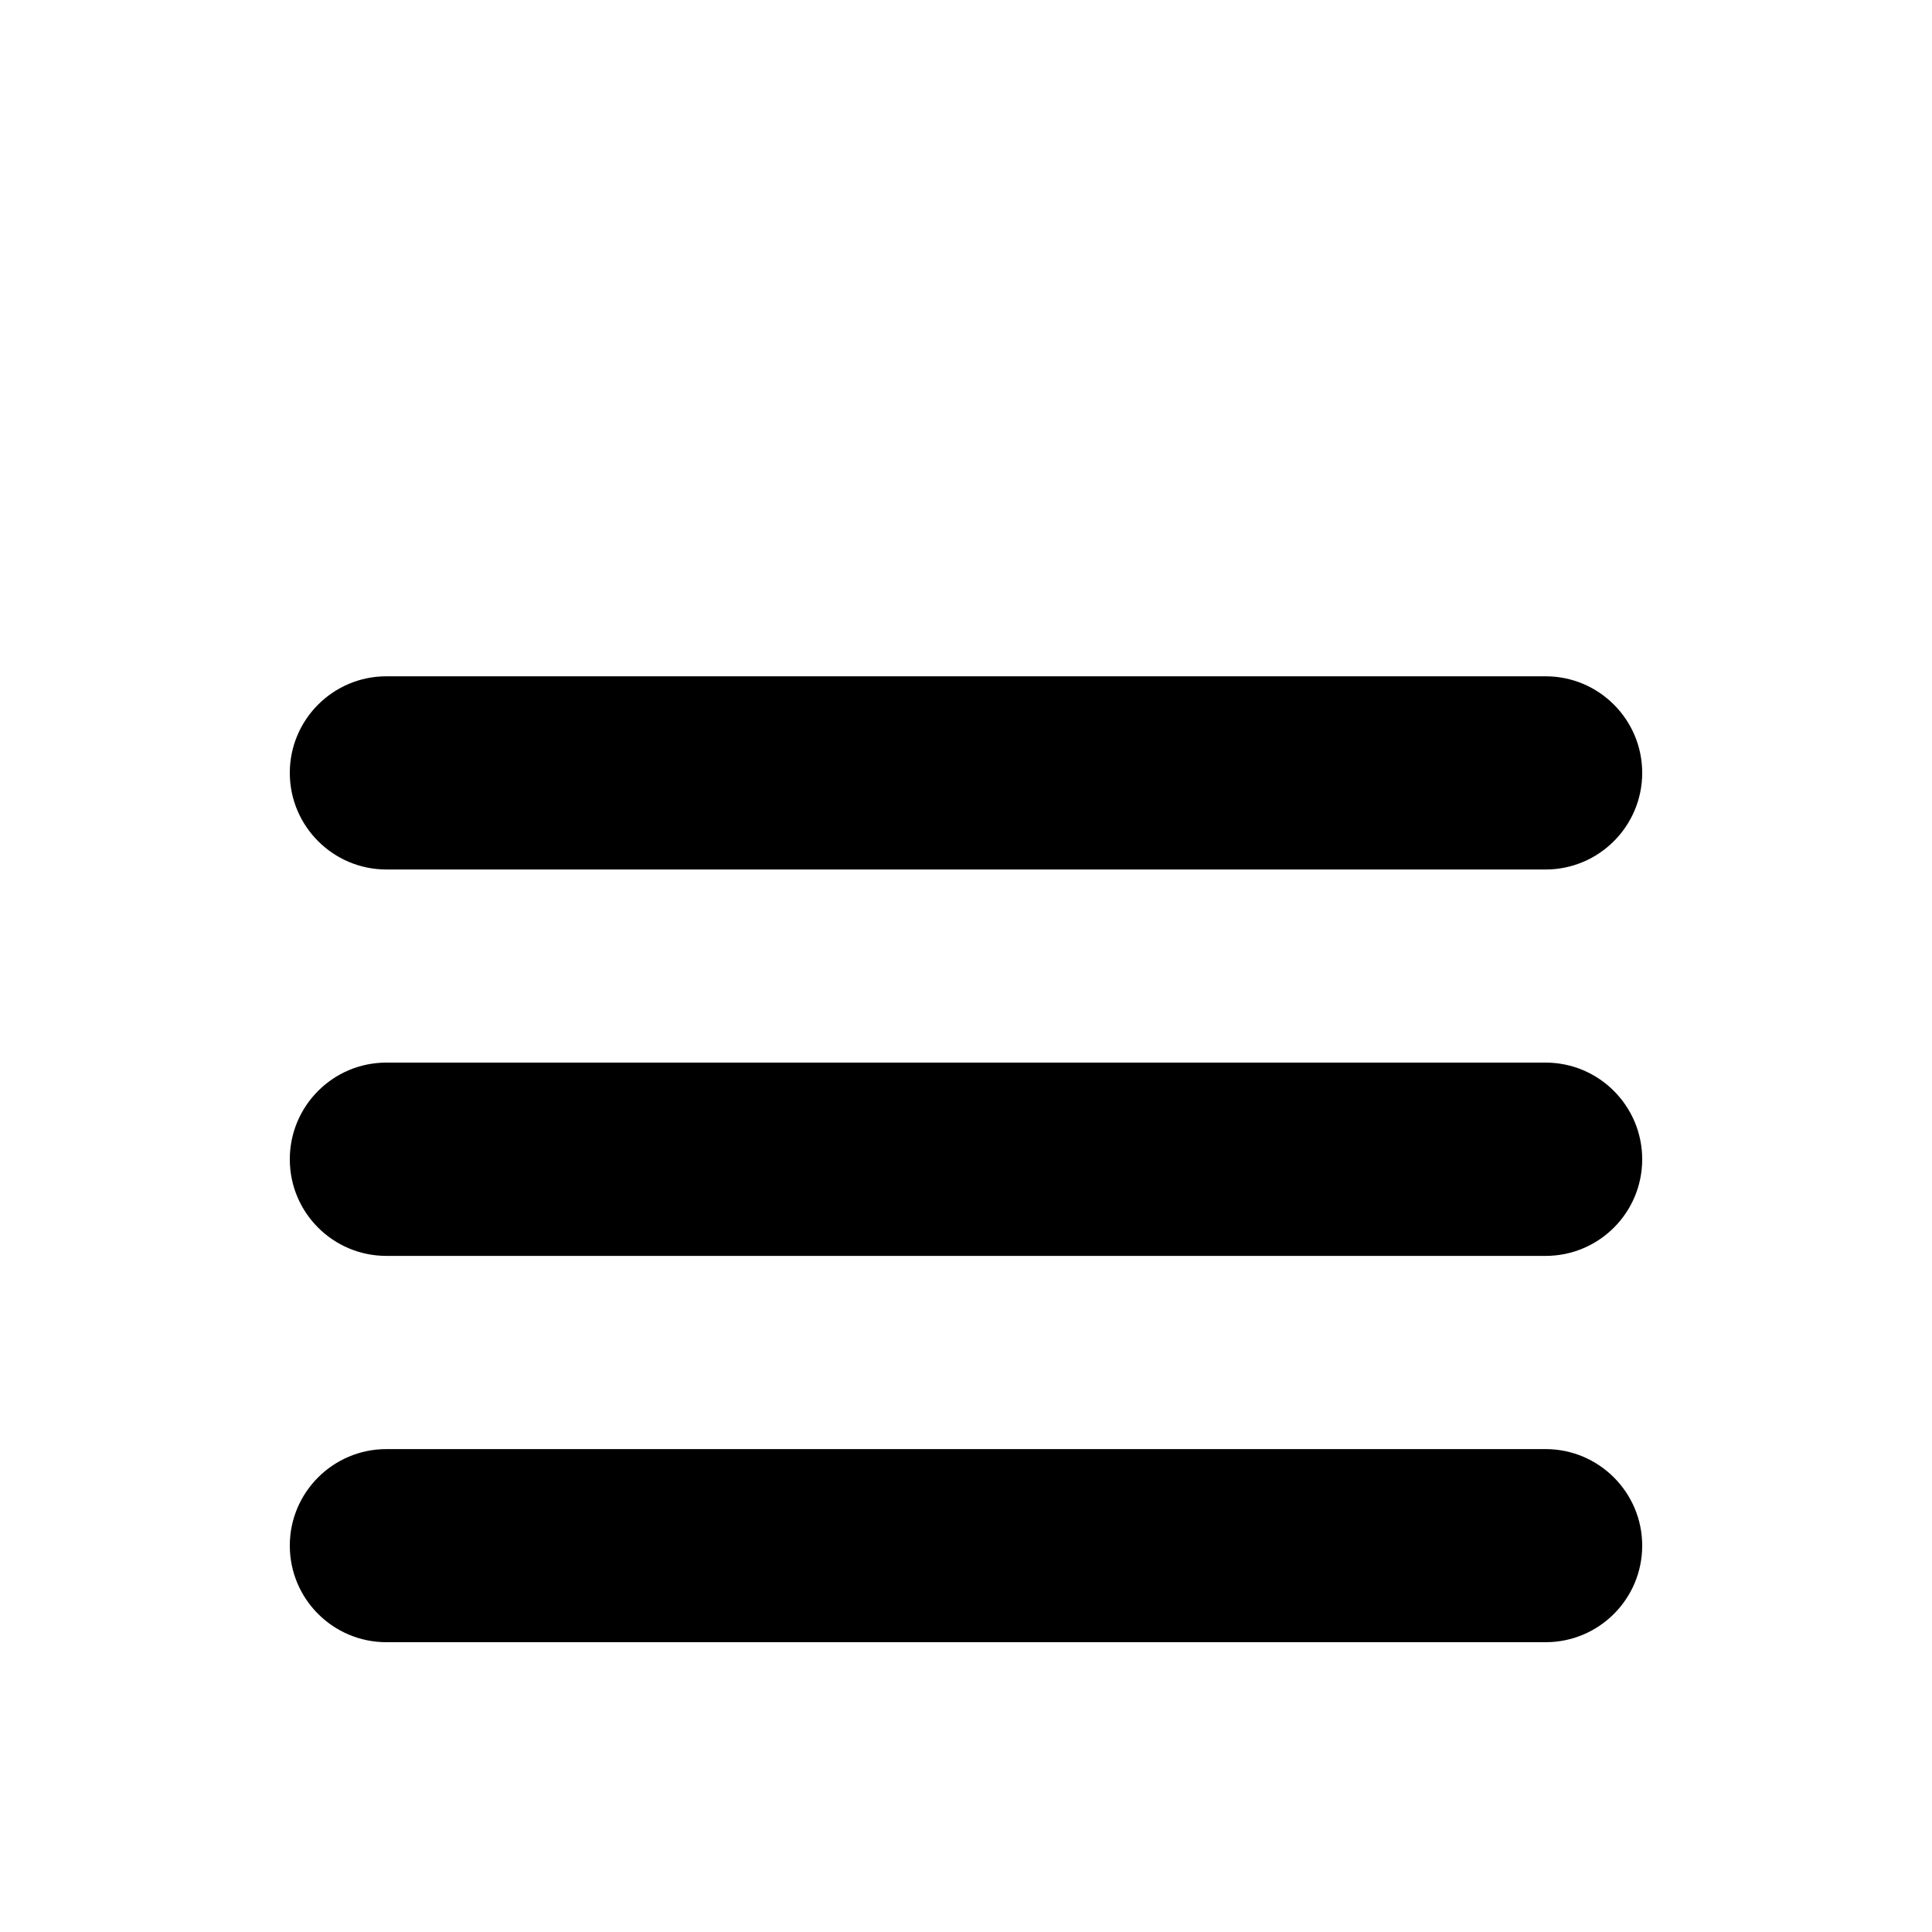
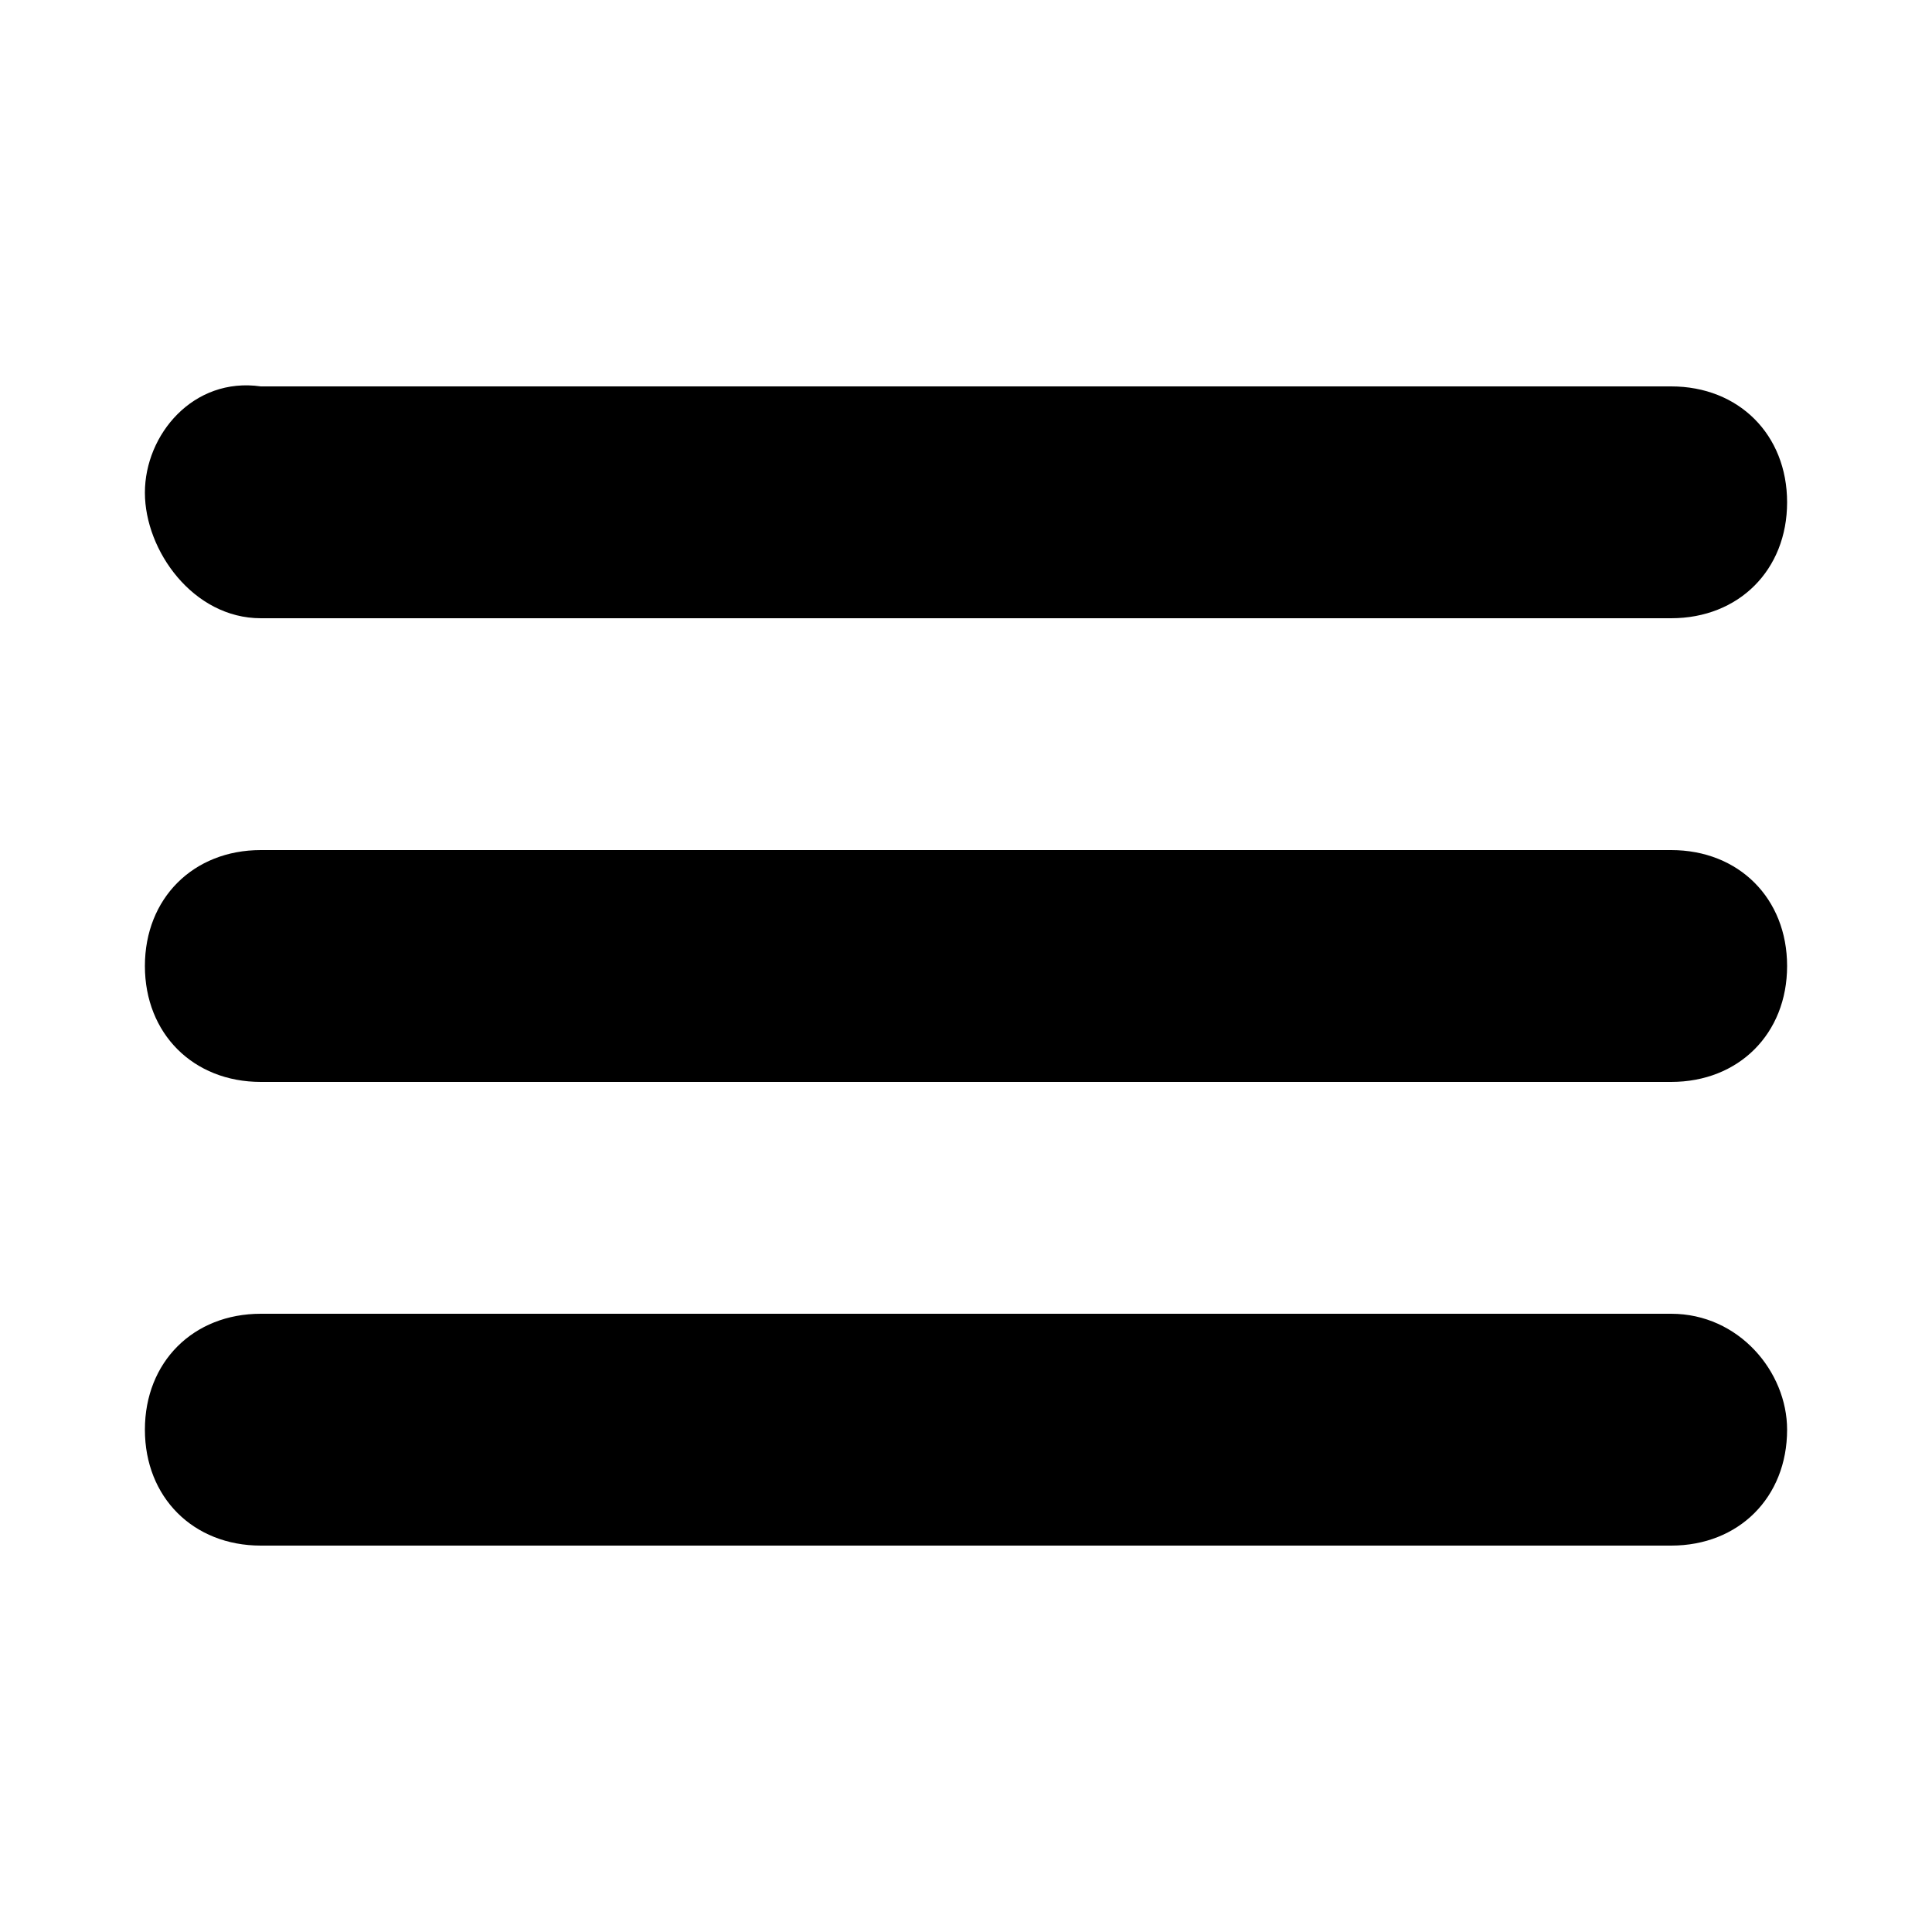
- <svg xmlns="http://www.w3.org/2000/svg" version="1.1" id="Layer_1" x="0px" y="0px" width="20px" height="20px" viewBox="0 0 20 20" enable-background="new 0 0 20 20" xml:space="preserve">
-   <path d="M4,9.001h12c0.552,0,1-0.449,1-1c0-0.552-0.448-1-1-1H4c-0.553,0-1,0.449-1,1C3,8.552,3.448,9.001,4,9.001z M16,11H4  c-0.553,0-1,0.449-1,1.001c0,0.553,0.448,1,1,1h12c0.552,0,1-0.447,1-1C17,11.449,16.552,11,16,11z M16,15.001H4  c-0.553,0-1,0.449-1,0.999c0,0.553,0.448,1,1,1h12c0.552,0,1-0.447,1-1C17,15.45,16.552,15.001,16,15.001z" />
+ <svg xmlns="http://www.w3.org/2000/svg" version="1.1" id="Layer_1" x="0px" y="0px" viewBox="0 0 20 20" style="enable-background:new 0 0 20 20;" xml:space="preserve">
+   <path d="M2.7,6.4h14.6c0.7,0,1.2-0.5,1.2-1.2c0-0.7-0.5-1.2-1.2-1.2H2.7C2,3.9,1.5,4.5,1.5,5.1S2,6.4,2.7,6.4z M17.3,8.8H2.7  C2,8.8,1.5,9.3,1.5,10c0,0.7,0.5,1.2,1.2,1.2h14.6c0.7,0,1.2-0.5,1.2-1.2C18.5,9.3,18,8.8,17.3,8.8z M17.3,13.6H2.7  c-0.7,0-1.2,0.5-1.2,1.2c0,0.7,0.5,1.2,1.2,1.2h14.6c0.7,0,1.2-0.5,1.2-1.2C18.5,14.2,18,13.6,17.3,13.6z" />
</svg>
